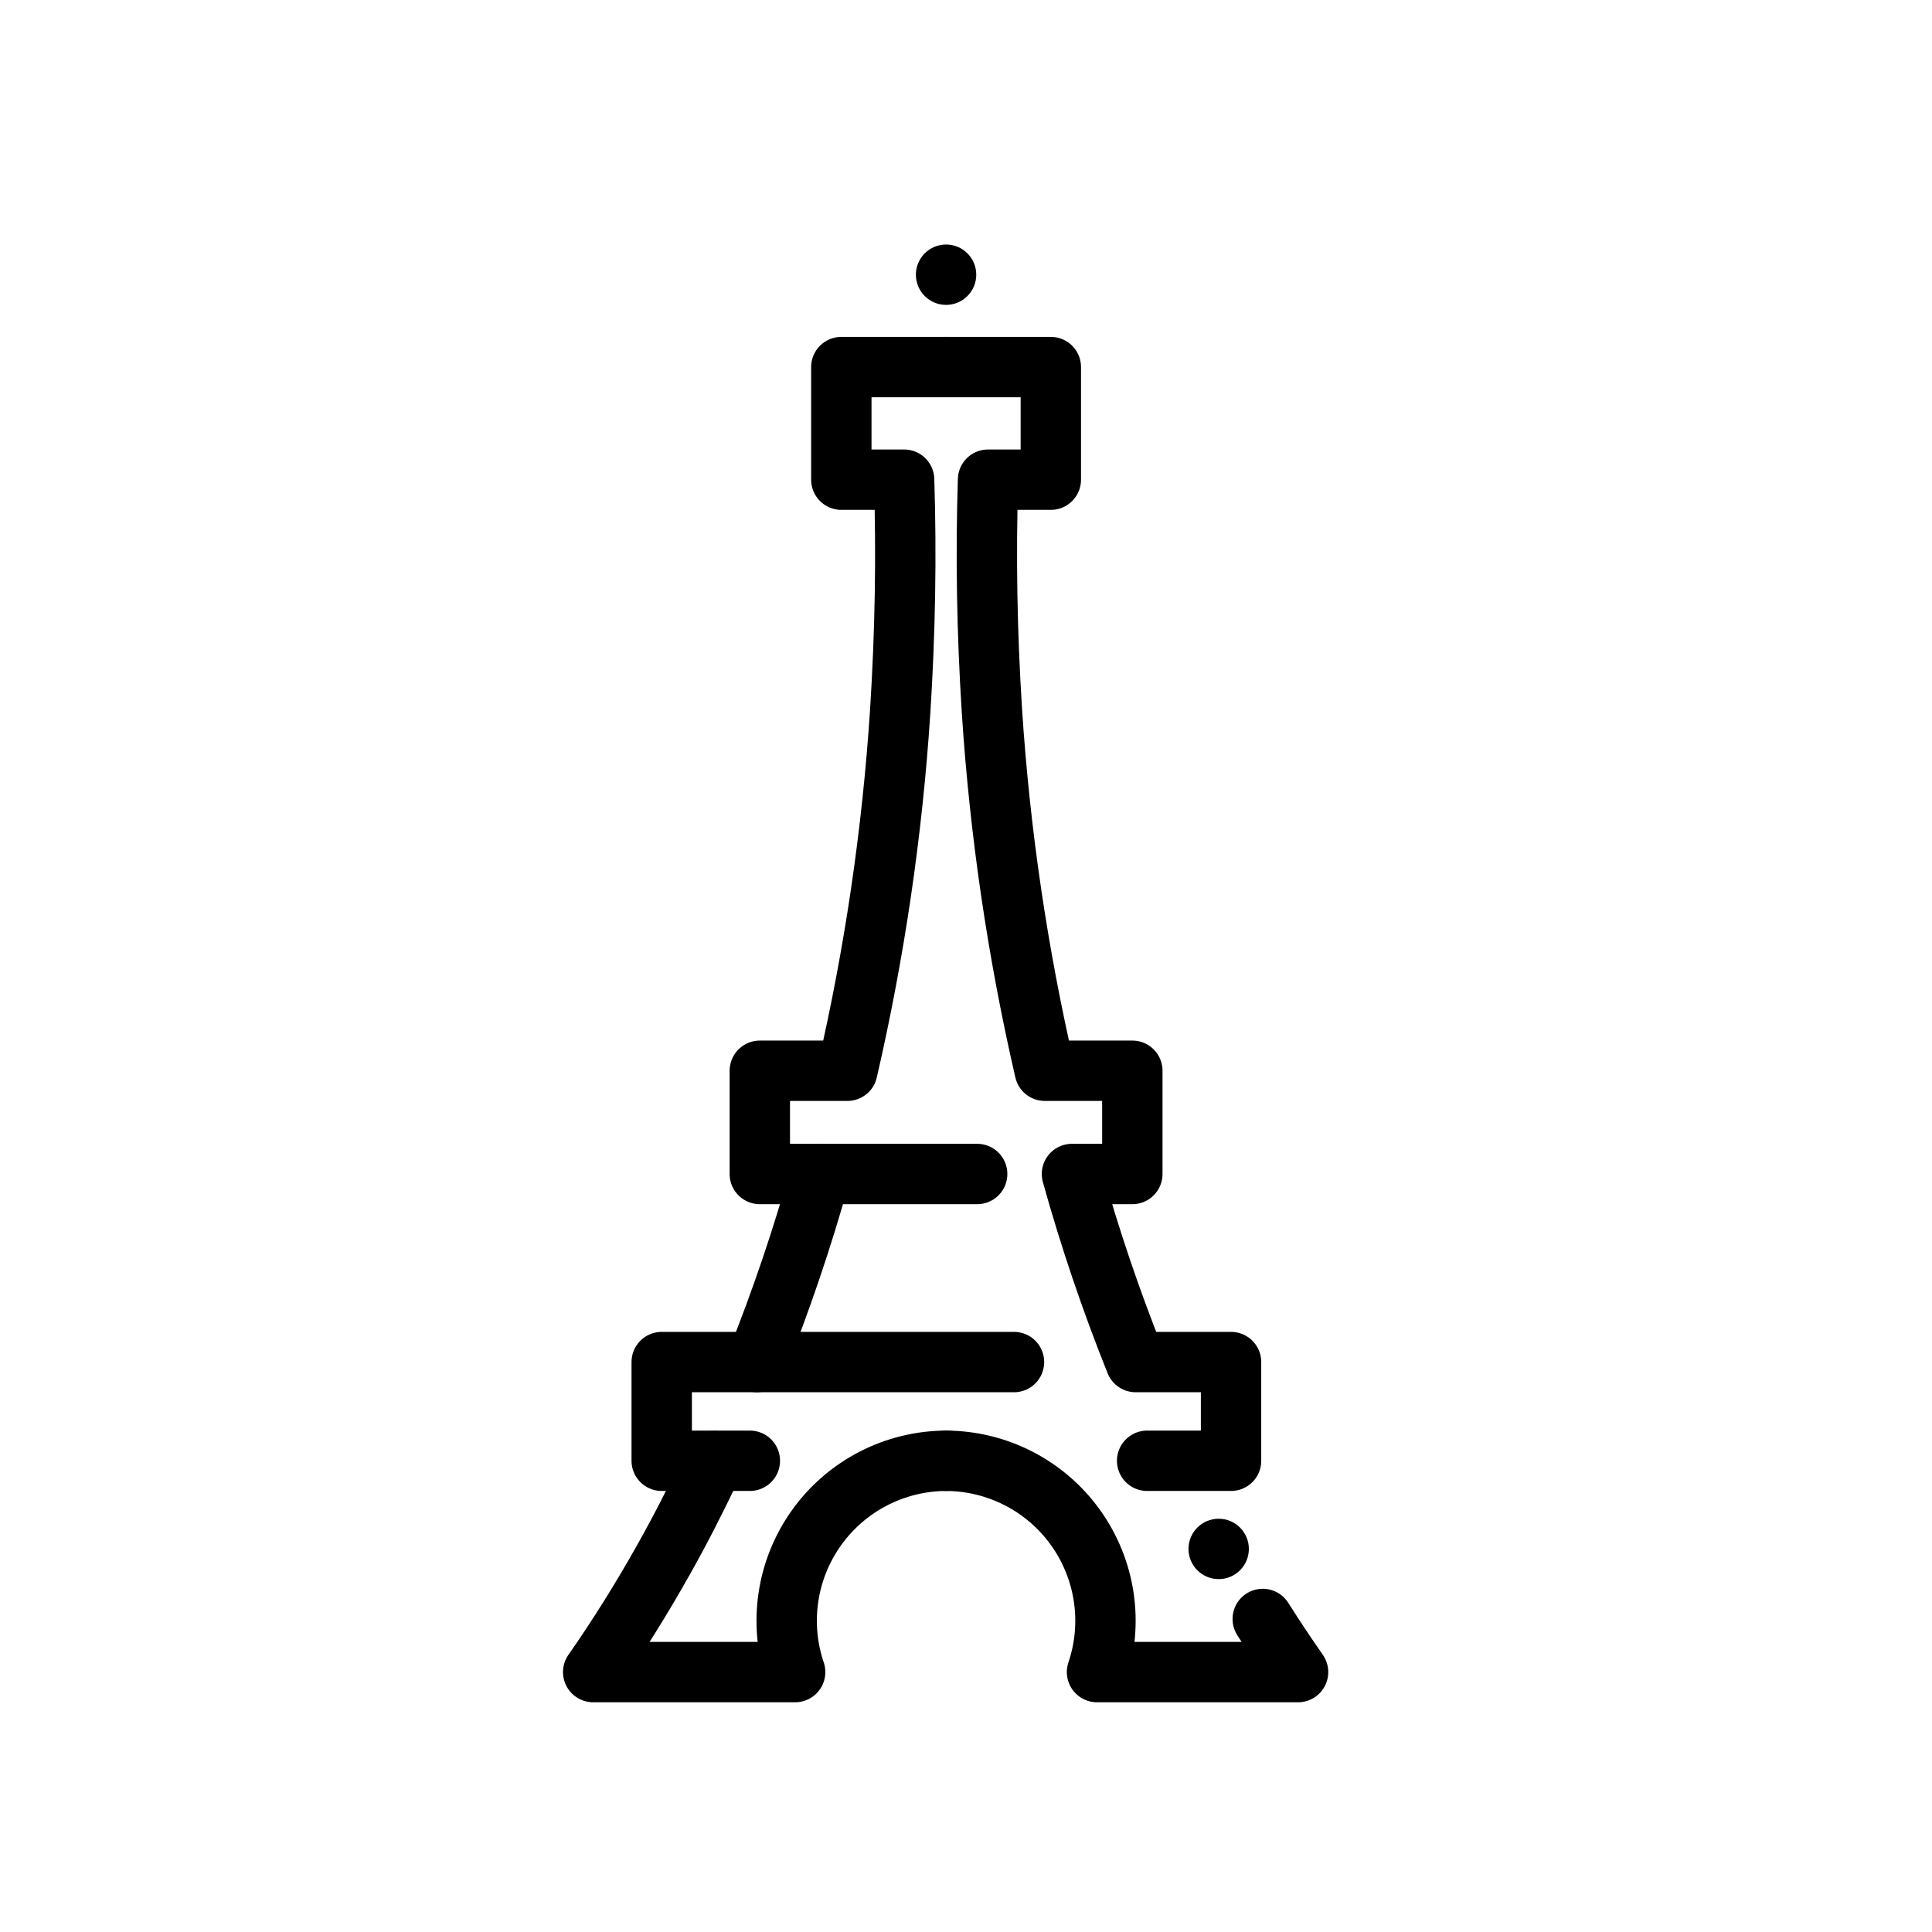
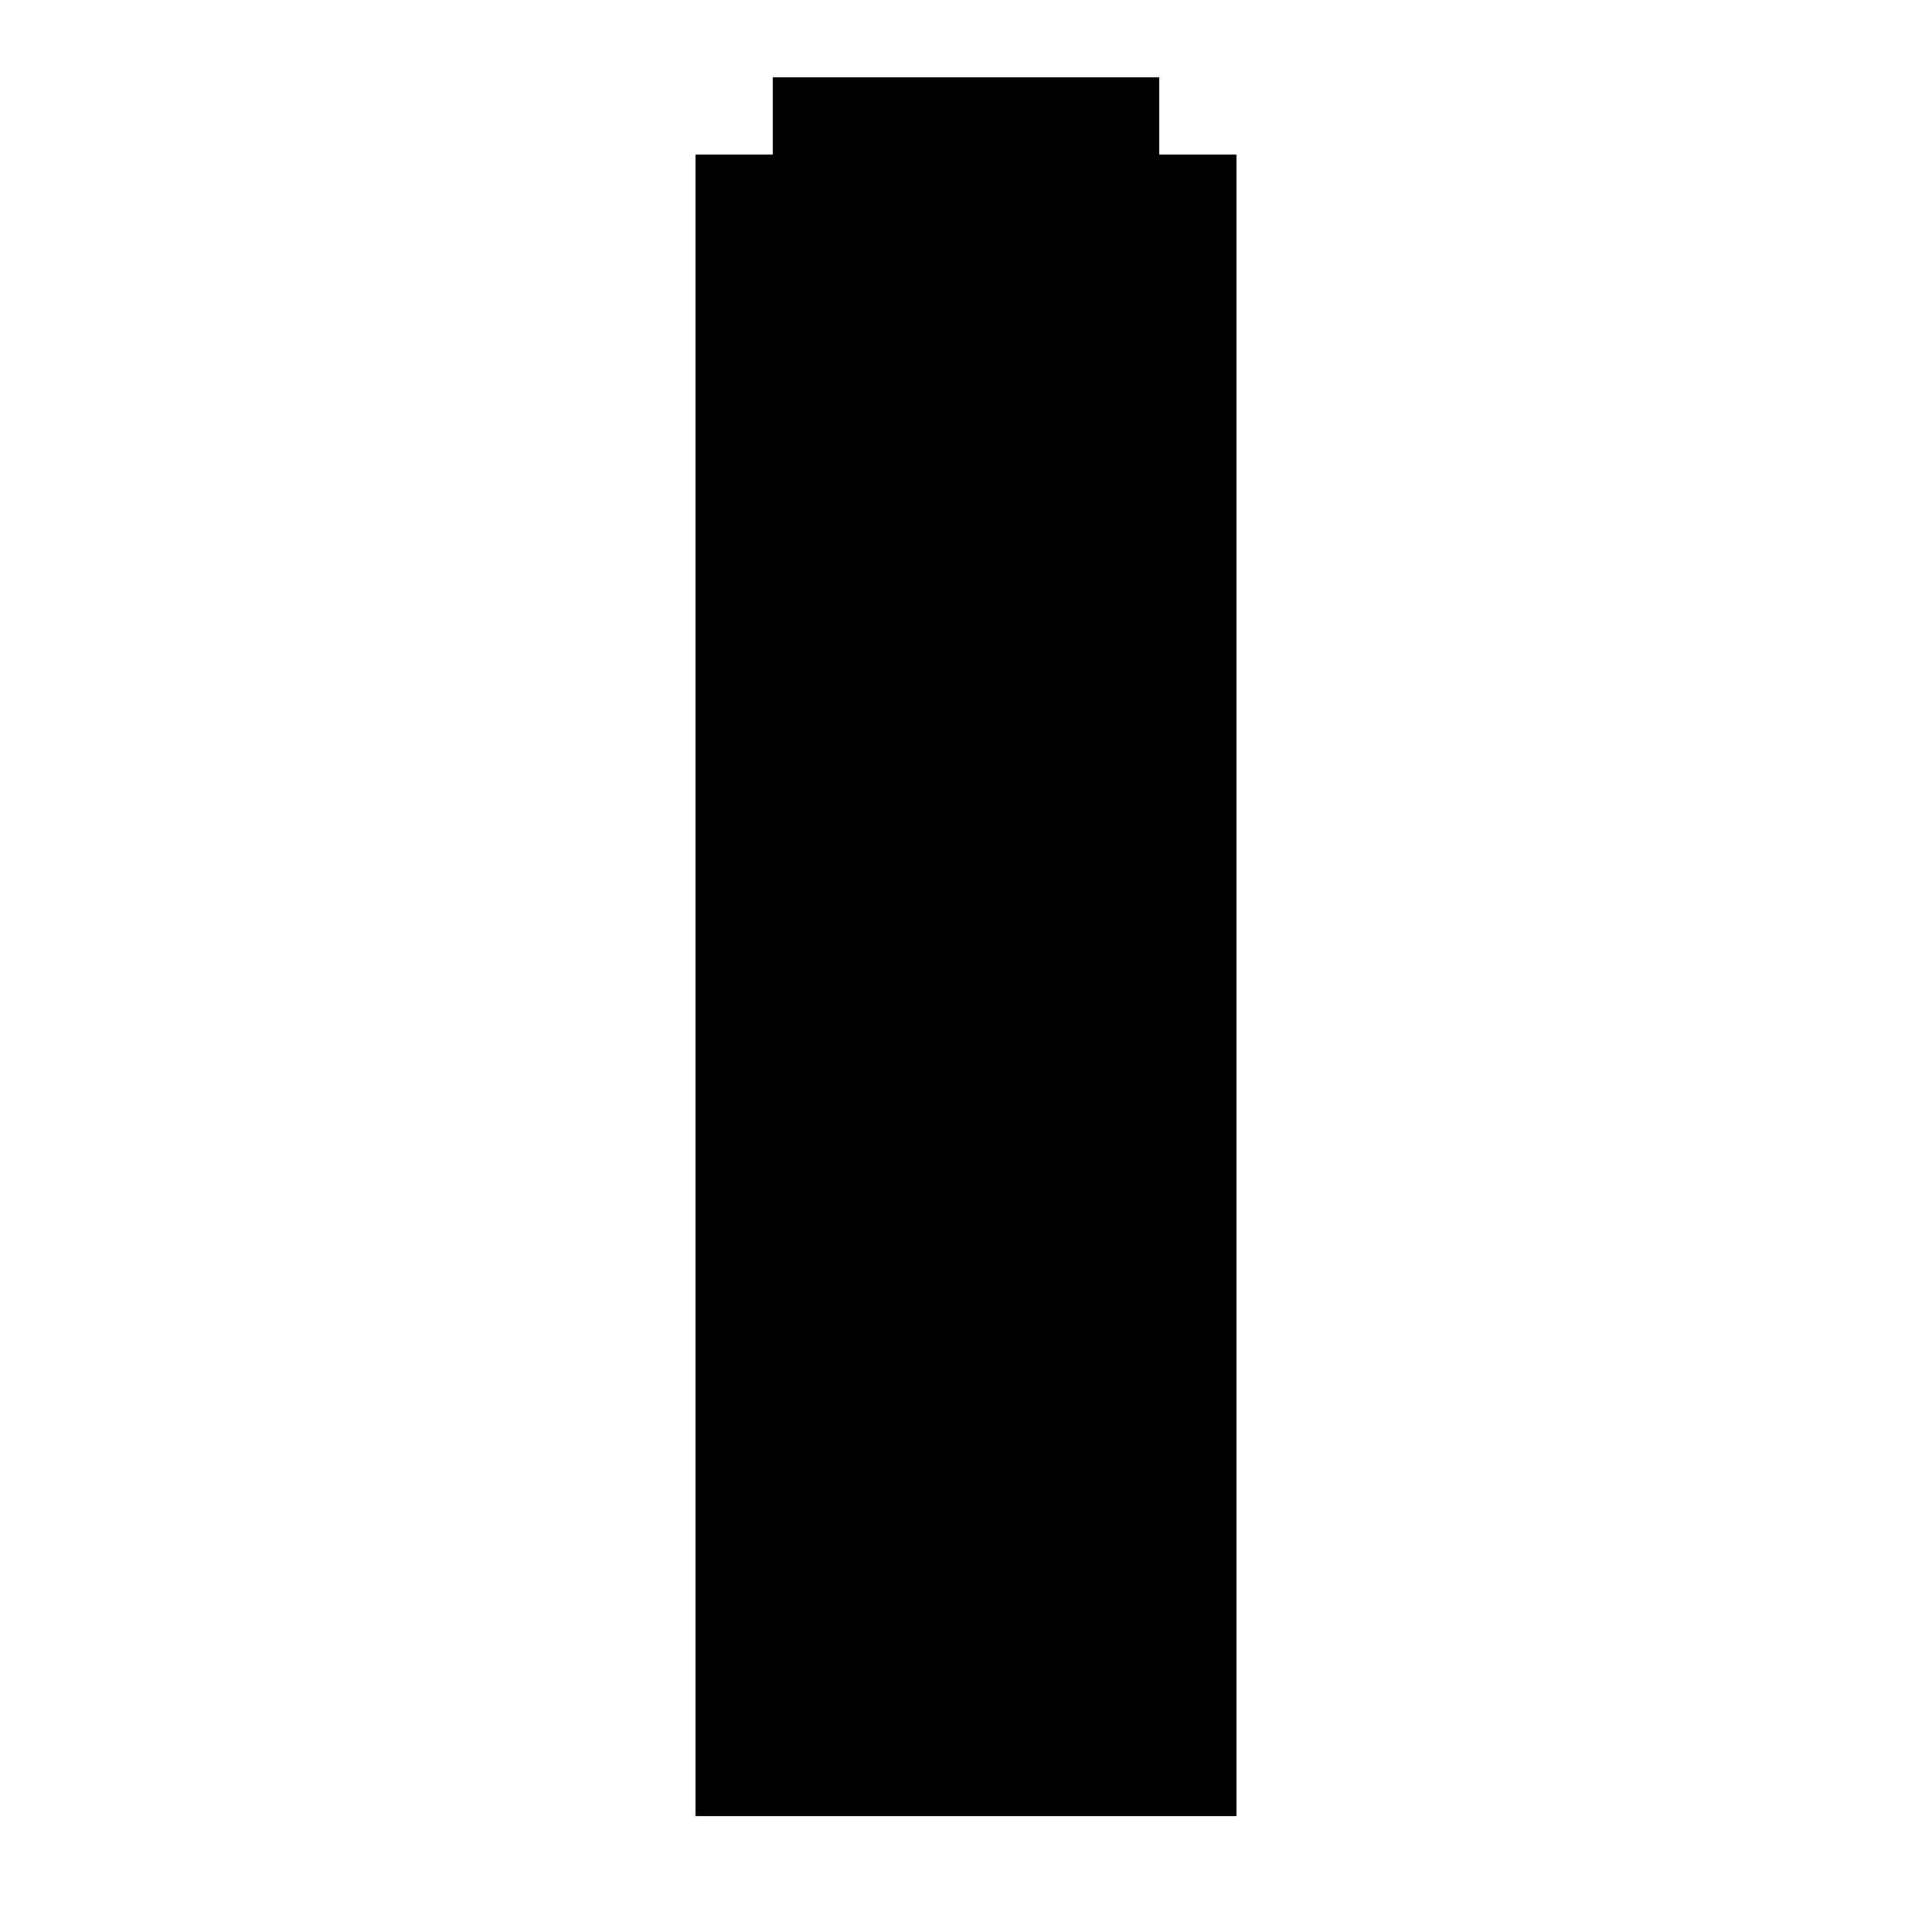
- <svg xmlns="http://www.w3.org/2000/svg" width="800" height="800" viewBox="0 0 64 64" id="Layer_1" data-name="Layer 1">
-   <defs>
-     <style>.cls-1,.cls-2{fill:none;}.cls-1{stroke:#000000;stroke-linecap:round;stroke-linejoin:round;stroke-width:2px;}</style>
-   </defs>
-   <path class="cls-1" d="M31.34 48.39a5.3 5.3.0 015 7H43q-.6-.86-1.17-1.76" />
-   <path class="cls-1" d="M31.34 12.16h3.47v3.73H32.73q-.12 3.76.13 7.68a74.58 74.58.0 001.75 11.9h2.9v3.42h-2a59.9 59.9.0 002.11 6.23h3.16v3.27H38" />
-   <path class="cls-1" d="M31.34 48.39a5.3 5.3.0 00-5 7H19.65q1.23-1.76 2.34-3.74.4-.71.78-1.45t.89-1.8" />
-   <path class="cls-1" d="M31.34 12.16H27.87v3.73h2.08q.12 3.76-.13 7.68a74.58 74.58.0 01-1.75 11.9h-2.9v3.42h2a59.9 59.9.0 01-2.11 6.23H21.92v3.27h2.92" />
-   <line class="cls-1" x1="27.19" y1="38.89" x2="32.37" y2="38.89" />
-   <line class="cls-1" x1="25.08" y1="45.12" x2="33.59" y2="45.12" />
-   <circle cx="40.37" cy="51.31" r="1" />
-   <circle cx="31.34" cy="9.1" r="1" />
-   <path class="cls-2" d="M31.17 27.89h0a14.37 14.37.0 00-.8 6.13 25 25 0 01.36 4.1c0 .6.0 1 0 1h-.07l-1.06.43a5.48 5.48.0 00-.71 4.91 6.07 6.07.0 01.1 4.45.11.11.0 010 0" />
+ <svg xmlns="http://www.w3.org/2000/svg" viewBox="0 0 100 100">
+   <g fill="#000">
+     <rect x="36" y="8" width="28" height="86" rx="0" />
+     <rect x="40" y="4" width="20" height="8" rx="0" />
+   </g>
</svg>
